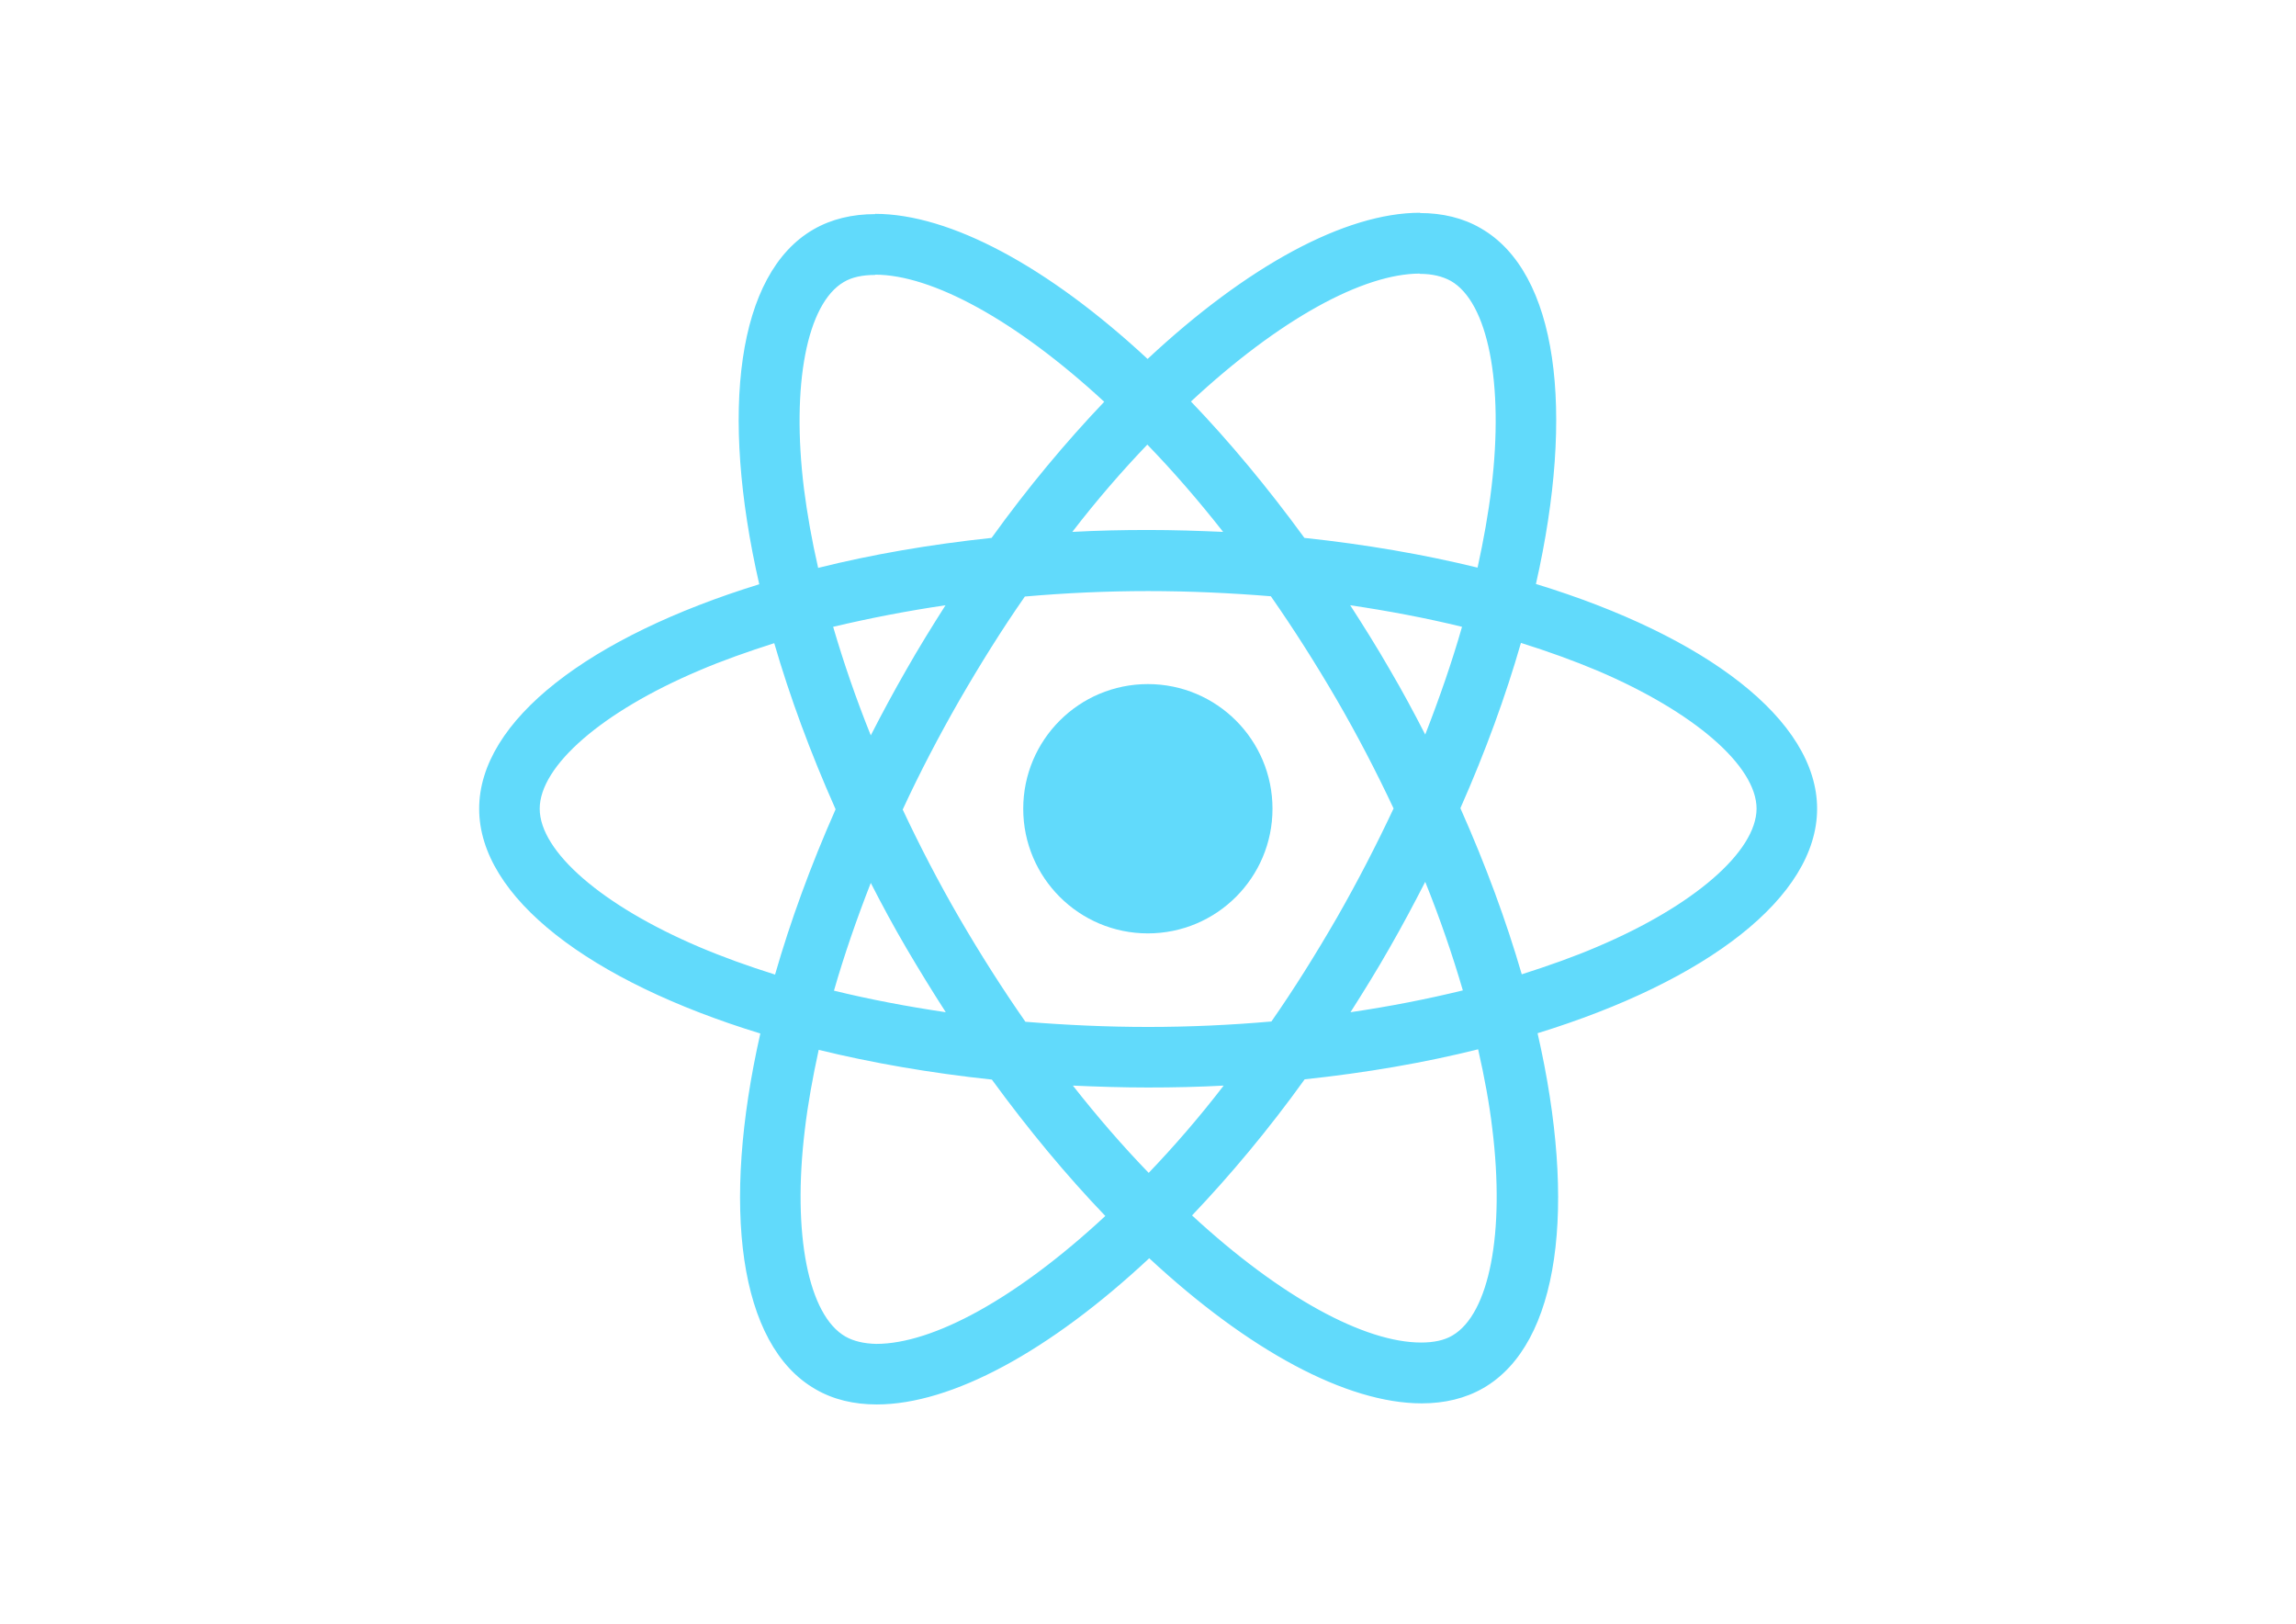
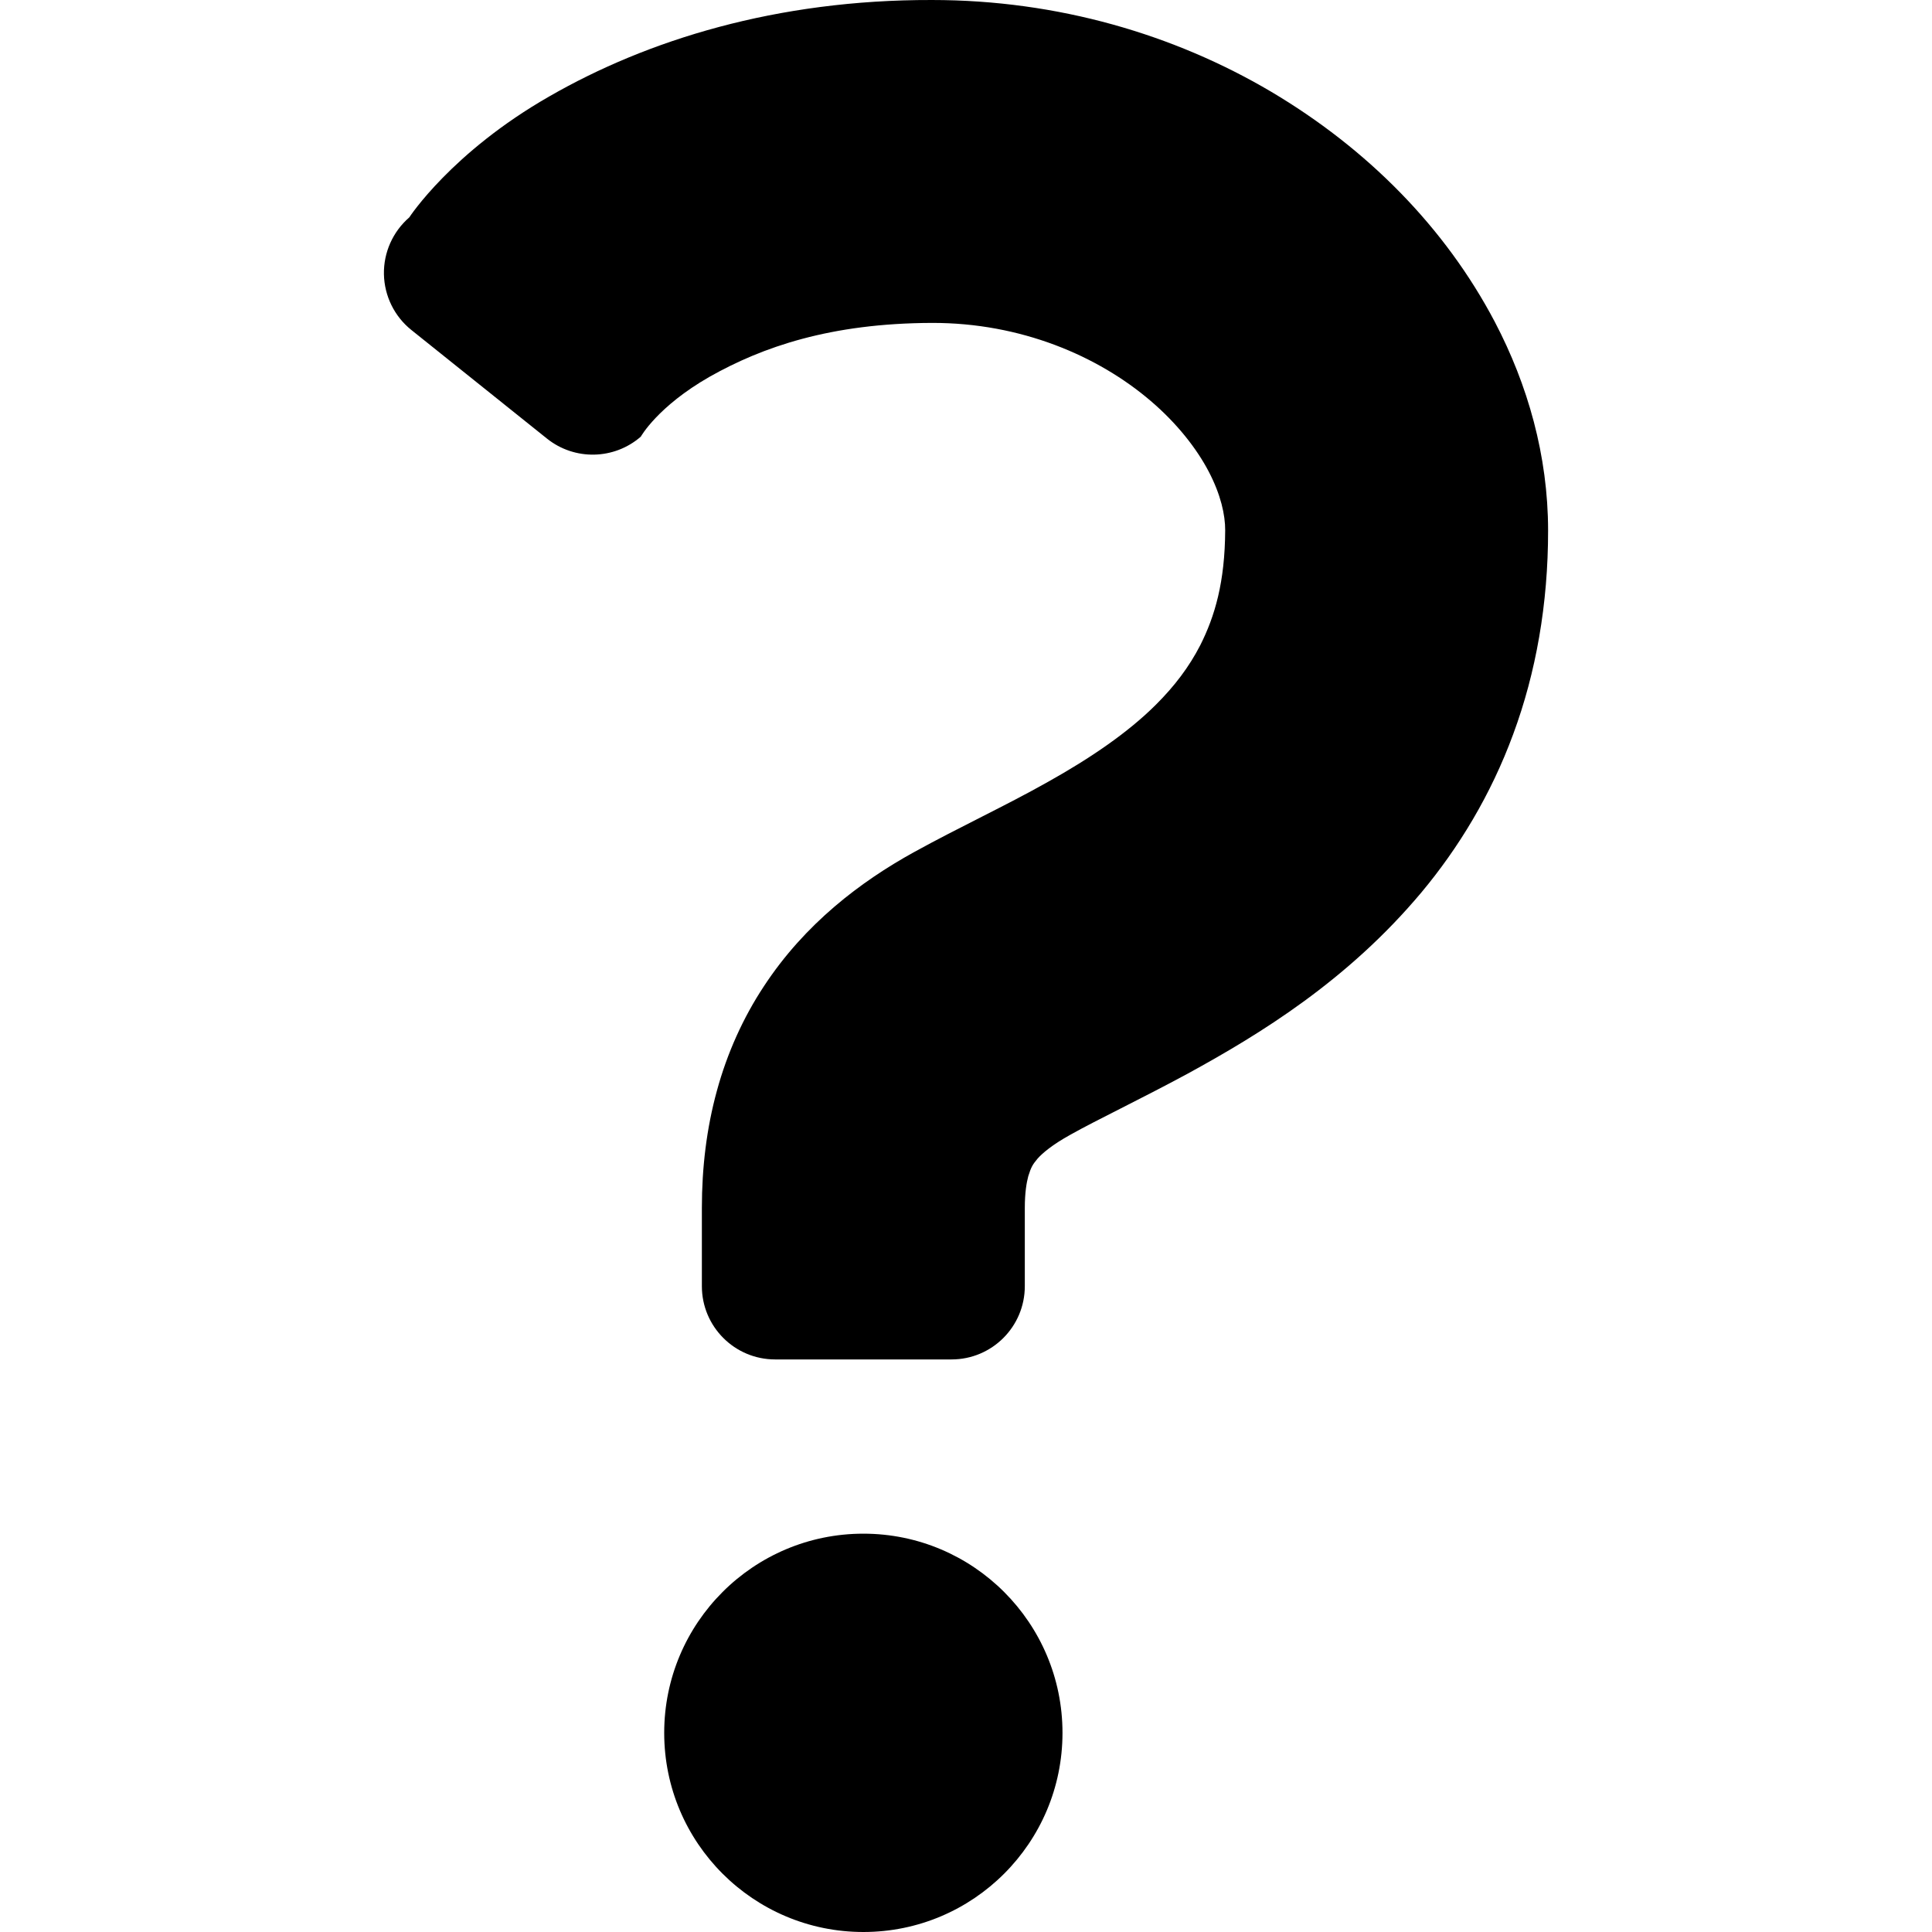
- <svg xmlns="http://www.w3.org/2000/svg" viewBox="0 0 841.9 595.3">
-   <g fill="#61DAFB">
-     <path d="M666.3 296.5c0-32.5-40.7-63.3-103.1-82.4 14.4-63.6 8-114.2-20.2-130.4-6.5-3.8-14.1-5.6-22.4-5.6v22.3c4.6 0 8.3.9 11.4 2.6 13.6 7.8 19.5 37.5 14.9 75.7-1.1 9.4-2.9 19.3-5.1 29.4-19.6-4.8-41-8.5-63.5-10.9-13.5-18.5-27.5-35.3-41.6-50 32.6-30.3 63.2-46.9 84-46.9V78c-27.5 0-63.5 19.6-99.9 53.6-36.4-33.8-72.4-53.2-99.9-53.2v22.3c20.7 0 51.4 16.5 84 46.6-14 14.7-28 31.4-41.3 49.9-22.6 2.4-44 6.1-63.6 11-2.3-10-4-19.7-5.2-29-4.7-38.2 1.1-67.9 14.6-75.8 3-1.8 6.9-2.6 11.5-2.6V78.5c-8.4 0-16 1.8-22.6 5.6-28.1 16.2-34.4 66.7-19.9 130.1-62.2 19.2-102.7 49.9-102.7 82.3 0 32.5 40.7 63.3 103.1 82.4-14.4 63.6-8 114.2 20.2 130.4 6.5 3.8 14.1 5.6 22.5 5.6 27.5 0 63.5-19.6 99.9-53.6 36.4 33.8 72.4 53.2 99.9 53.2 8.4 0 16-1.8 22.6-5.6 28.1-16.2 34.4-66.7 19.9-130.1 62-19.1 102.5-49.9 102.5-82.3zm-130.2-66.7c-3.7 12.9-8.3 26.2-13.5 39.5-4.1-8-8.4-16-13.1-24-4.6-8-9.5-15.8-14.4-23.4 14.2 2.1 27.9 4.7 41 7.9zm-45.8 106.5c-7.8 13.5-15.8 26.3-24.1 38.2-14.9 1.3-30 2-45.2 2-15.1 0-30.2-.7-45-1.9-8.3-11.9-16.4-24.6-24.2-38-7.6-13.1-14.5-26.4-20.8-39.8 6.2-13.4 13.2-26.8 20.7-39.9 7.8-13.5 15.8-26.3 24.1-38.2 14.9-1.3 30-2 45.2-2 15.1 0 30.2.7 45 1.9 8.3 11.9 16.4 24.6 24.2 38 7.6 13.1 14.5 26.4 20.8 39.8-6.3 13.4-13.2 26.8-20.7 39.9zm32.3-13c5.4 13.4 10 26.8 13.8 39.8-13.1 3.2-26.9 5.9-41.2 8 4.9-7.7 9.8-15.6 14.4-23.7 4.6-8 8.9-16.1 13-24.1zM421.2 430c-9.3-9.6-18.6-20.3-27.8-32 9 .4 18.2.7 27.5.7 9.4 0 18.7-.2 27.8-.7-9 11.7-18.3 22.4-27.5 32zm-74.4-58.9c-14.2-2.1-27.9-4.7-41-7.9 3.7-12.9 8.3-26.2 13.5-39.5 4.1 8 8.4 16 13.1 24 4.7 8 9.5 15.8 14.4 23.4zM420.7 163c9.3 9.6 18.6 20.3 27.8 32-9-.4-18.2-.7-27.5-.7-9.4 0-18.7.2-27.8.7 9-11.7 18.3-22.4 27.5-32zm-74 58.9c-4.9 7.7-9.8 15.6-14.4 23.7-4.6 8-8.9 16-13 24-5.4-13.4-10-26.8-13.8-39.8 13.1-3.1 26.9-5.8 41.2-7.9zm-90.5 125.2c-35.4-15.1-58.3-34.9-58.3-50.6 0-15.7 22.9-35.6 58.3-50.6 8.6-3.7 18-7 27.7-10.1 5.7 19.6 13.2 40 22.5 60.9-9.2 20.8-16.6 41.1-22.2 60.6-9.9-3.1-19.3-6.5-28-10.2zM310 490c-13.6-7.8-19.5-37.5-14.9-75.7 1.1-9.4 2.9-19.3 5.1-29.4 19.6 4.8 41 8.5 63.5 10.9 13.5 18.5 27.5 35.3 41.6 50-32.6 30.3-63.2 46.9-84 46.9-4.5-.1-8.3-1-11.3-2.7zm237.2-76.2c4.7 38.2-1.1 67.9-14.6 75.8-3 1.8-6.9 2.6-11.5 2.6-20.7 0-51.4-16.5-84-46.6 14-14.7 28-31.4 41.3-49.9 22.6-2.4 44-6.1 63.6-11 2.3 10.1 4.1 19.8 5.2 29.1zm38.5-66.7c-8.6 3.7-18 7-27.7 10.1-5.7-19.6-13.2-40-22.5-60.9 9.2-20.8 16.6-41.1 22.2-60.6 9.9 3.1 19.3 6.5 28.1 10.2 35.4 15.1 58.3 34.9 58.3 50.6-.1 15.7-23 35.6-58.4 50.6zM320.8 78.4z" />
-     <circle cx="420.9" cy="296.5" r="45.7" />
-     <path d="M520.5 78.1z" />
+ <svg xmlns="http://www.w3.org/2000/svg" height="800px" width="800px" version="1.1" id="_x32_" viewBox="0 0 512 512" xml:space="preserve">
+   <style type="text/css">
+ 	.st0{fill:#000000;}
+ </style>
+   <g>
+     <path class="st0" d="M396.138,85.295c-13.172-25.037-33.795-45.898-59.342-61.03C311.26,9.2,280.435,0.001,246.98,0.001   c-41.238-0.102-75.5,10.642-101.359,25.521c-25.962,14.826-37.156,32.088-37.156,32.088c-4.363,3.786-6.824,9.294-6.721,15.056   c0.118,5.77,2.775,11.186,7.273,14.784l35.933,28.78c7.324,5.864,17.806,5.644,24.875-0.518c0,0,4.414-7.978,18.247-15.88   c13.91-7.85,31.945-14.173,58.908-14.258c23.517-0.051,44.022,8.725,58.016,20.717c6.952,5.941,12.145,12.594,15.328,18.68   c3.208,6.136,4.379,11.5,4.363,15.574c-0.068,13.766-2.742,22.77-6.603,30.442c-2.945,5.729-6.789,10.813-11.738,15.744   c-7.384,7.384-17.398,14.207-28.634,20.479c-11.245,6.348-23.365,11.932-35.612,18.68c-13.978,7.74-28.77,18.858-39.701,35.544   c-5.449,8.249-9.71,17.686-12.416,27.641c-2.742,9.964-3.98,20.412-3.98,31.071c0,11.372,0,20.708,0,20.708   c0,10.719,8.69,19.41,19.41,19.41h46.762c10.719,0,19.41-8.691,19.41-19.41c0,0,0-9.336,0-20.708c0-4.107,0.467-6.755,0.917-8.436   c0.773-2.512,1.206-3.14,2.47-4.668c1.29-1.452,3.895-3.674,8.698-6.331c7.019-3.946,18.298-9.276,31.07-16.176   c19.121-10.456,42.367-24.646,61.972-48.062c9.752-11.686,18.374-25.758,24.323-41.968c6.001-16.21,9.242-34.431,9.226-53.96   C410.243,120.761,404.879,101.971,396.138,85.295z" />
+     <path class="st0" d="M228.809,406.44c-29.152,0-52.788,23.644-52.788,52.788c0,29.136,23.637,52.772,52.788,52.772   c29.136,0,52.763-23.636,52.763-52.772C281.572,430.084,257.945,406.44,228.809,406.44z" />
  </g>
</svg>
